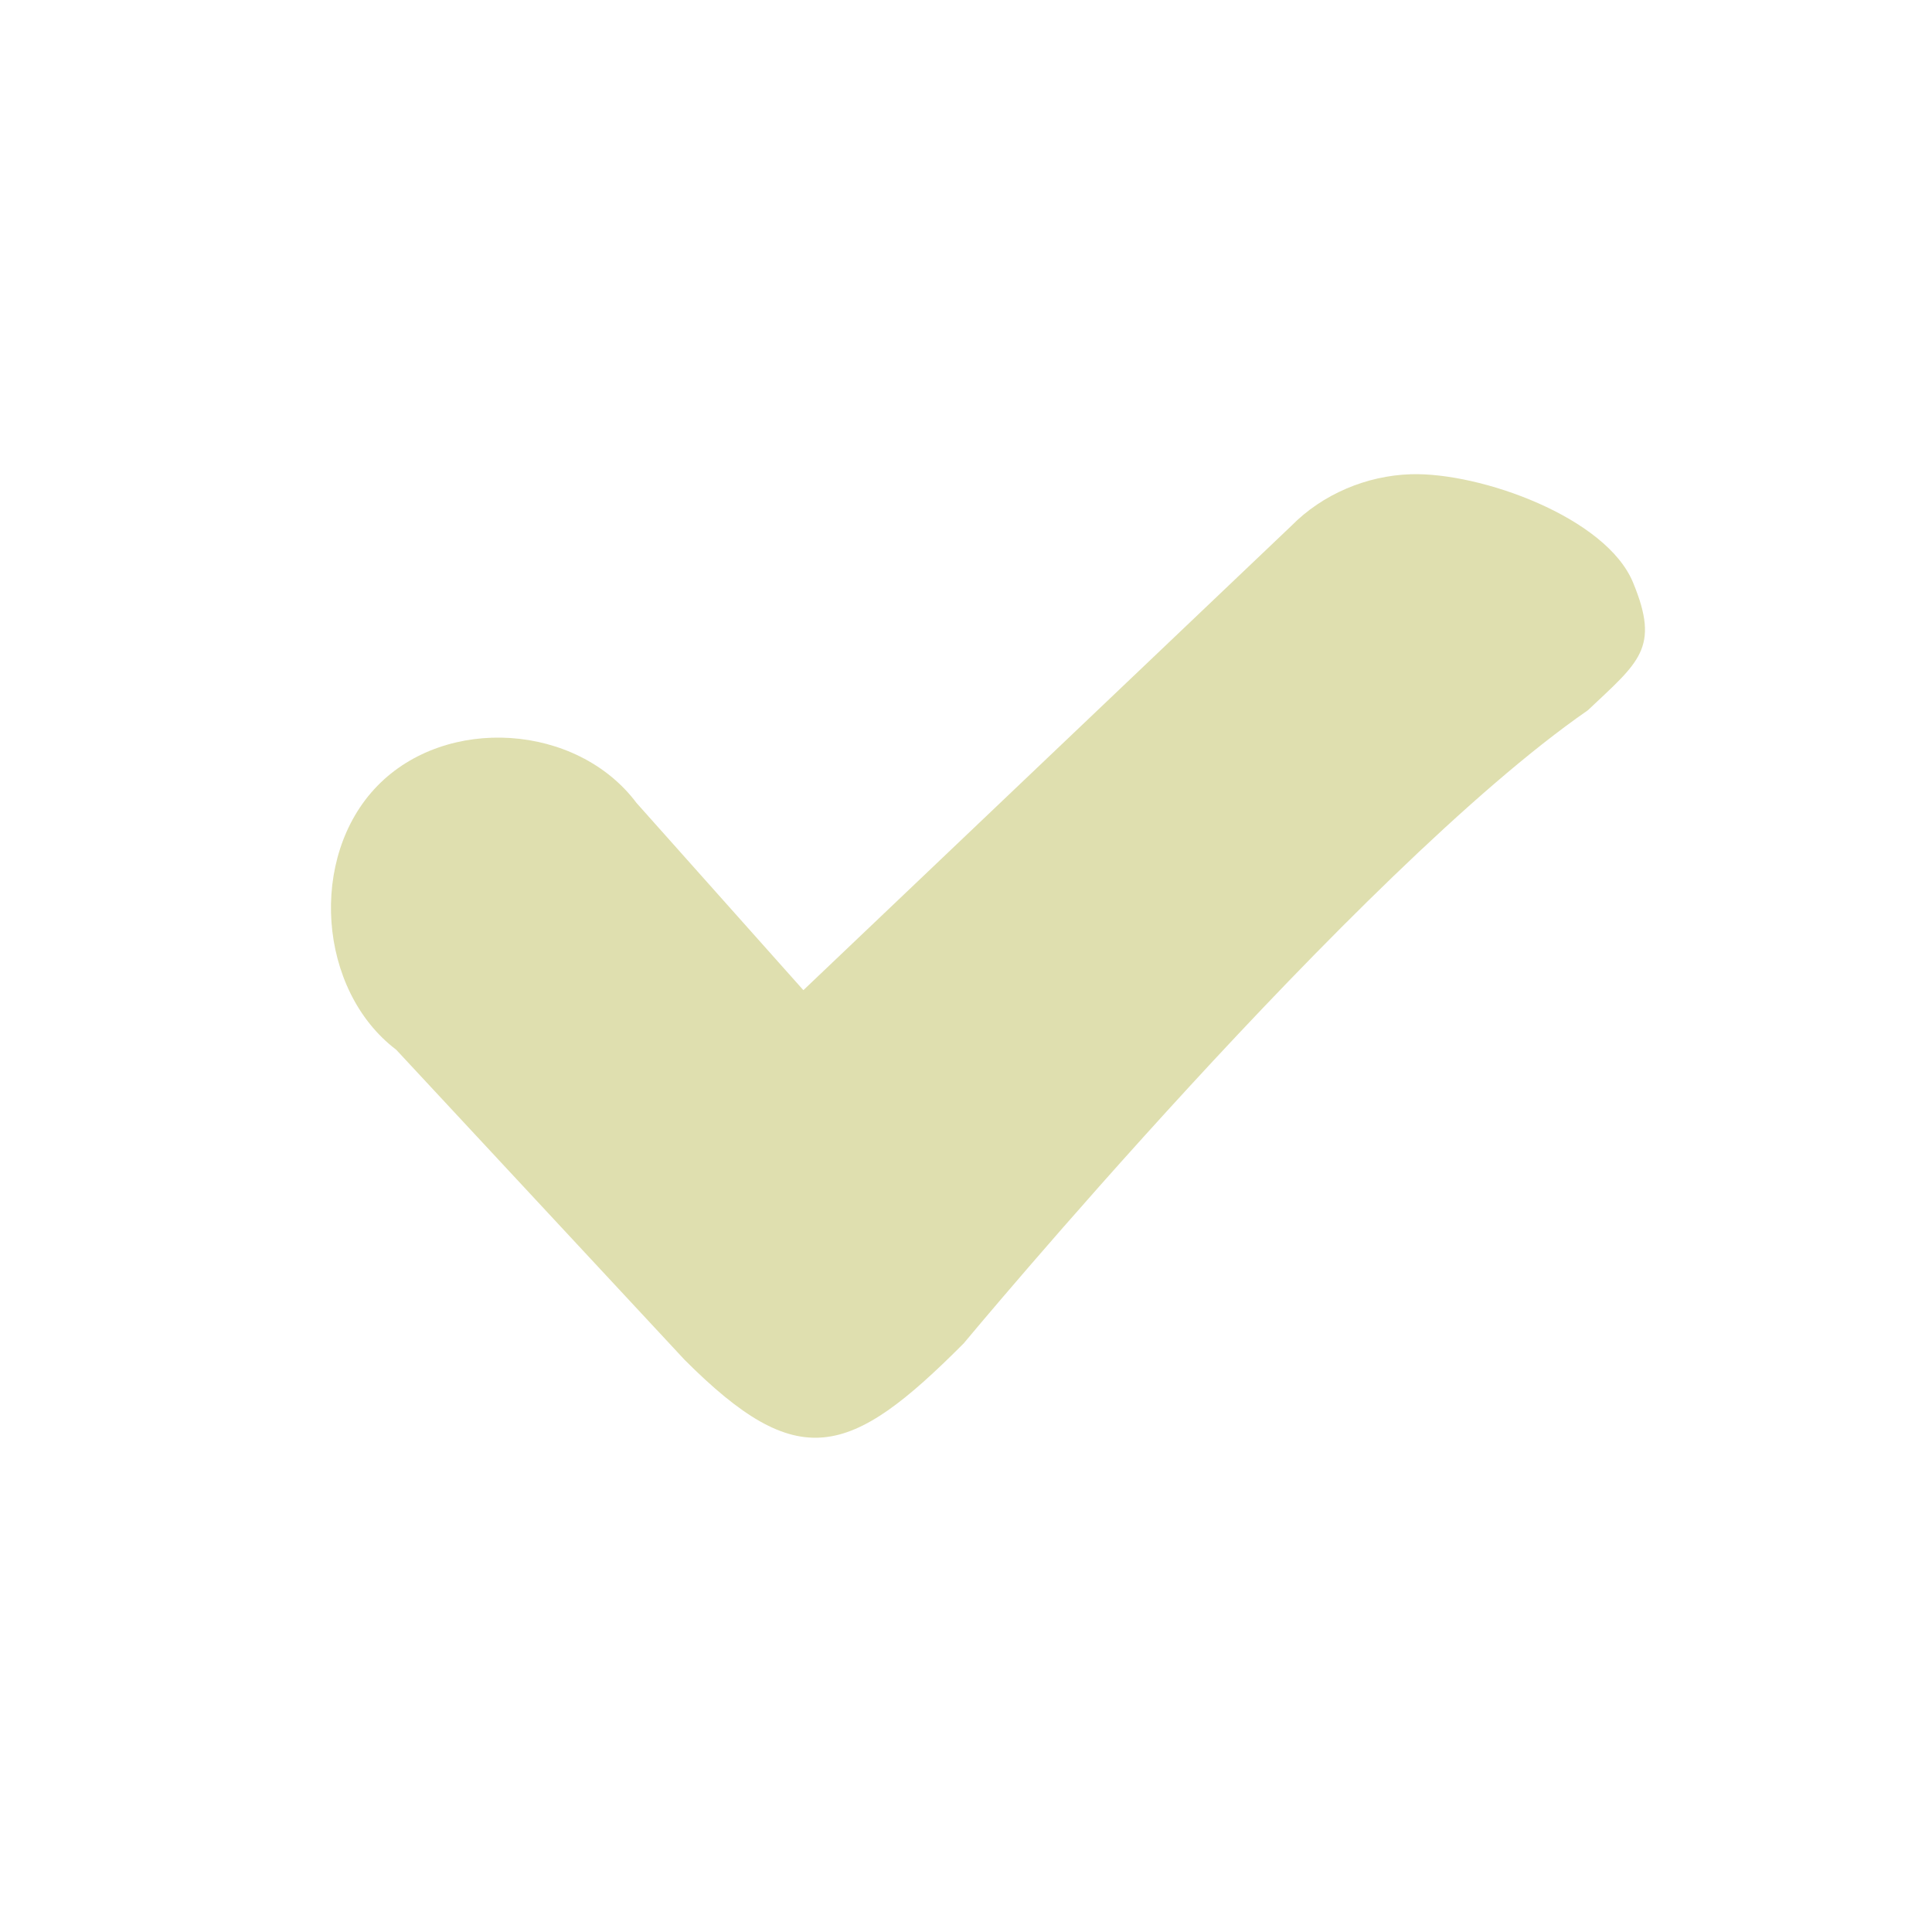
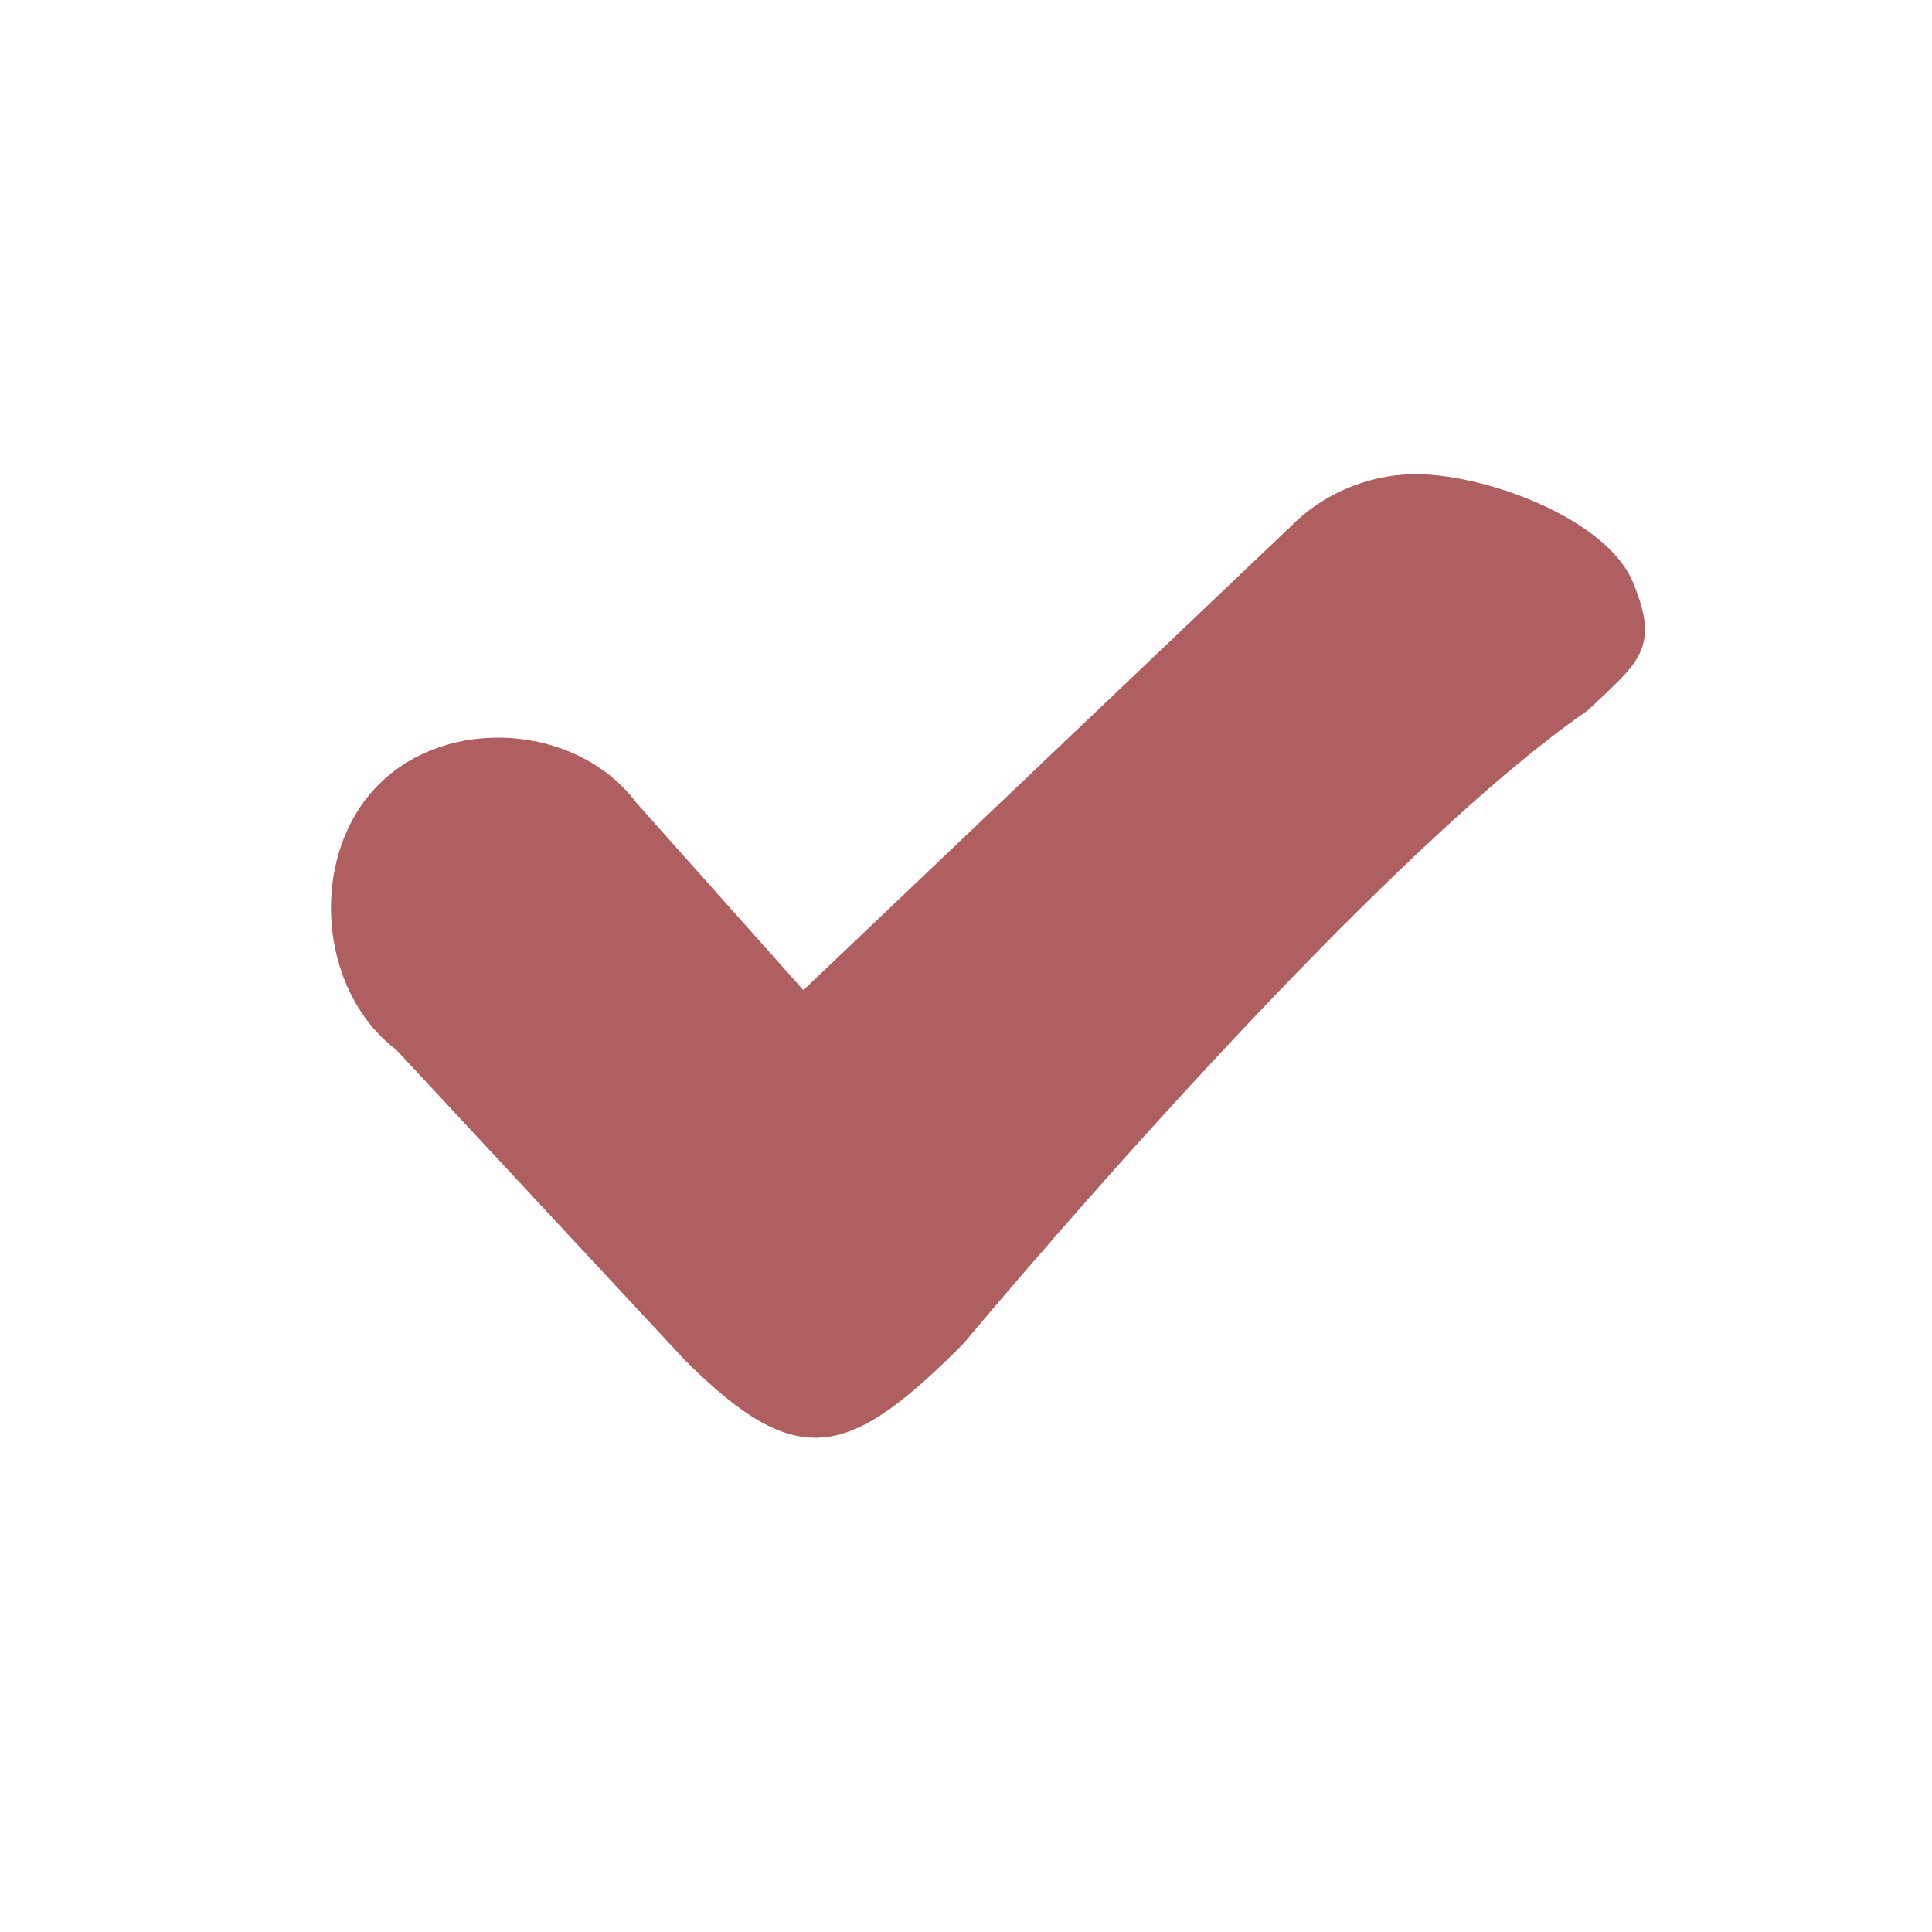
<svg xmlns="http://www.w3.org/2000/svg" width="133pt" height="133pt" viewBox="0 0 133 133" version="1.1">
  <g id="surface1">
-     <path style=" stroke:none;fill-rule:nonzero;fill:#dfdfaf;fill-opacity:1;" d="M 97.102 32.648 C 94.074 32.746 91.047 34.016 88.898 36.199 L 55.305 68.164 L 43.816 55.273 C 39.715 49.805 30.73 49.219 25.977 54.102 C 21.223 58.984 21.875 68.164 27.277 72.266 L 47.137 93.621 C 54.949 101.434 58.465 100.391 66.34 92.48 C 66.34 92.48 93.426 59.895 109.309 48.895 C 112.824 45.574 114.289 44.629 112.434 40.137 C 110.613 35.613 101.887 32.488 97.102 32.648 Z M 97.102 32.648 " />
+     <path style=" stroke:none;fill-rule:nonzero;fill:#af5f5f;fill-opacity:1;" d="M 97.102 32.648 C 94.074 32.746 91.047 34.016 88.898 36.199 L 55.305 68.164 L 43.816 55.273 C 39.715 49.805 30.73 49.219 25.977 54.102 C 21.223 58.984 21.875 68.164 27.277 72.266 L 47.137 93.621 C 54.949 101.434 58.465 100.391 66.34 92.48 C 66.34 92.48 93.426 59.895 109.309 48.895 C 112.824 45.574 114.289 44.629 112.434 40.137 C 110.613 35.613 101.887 32.488 97.102 32.648 Z M 97.102 32.648 " />
  </g>
</svg>
